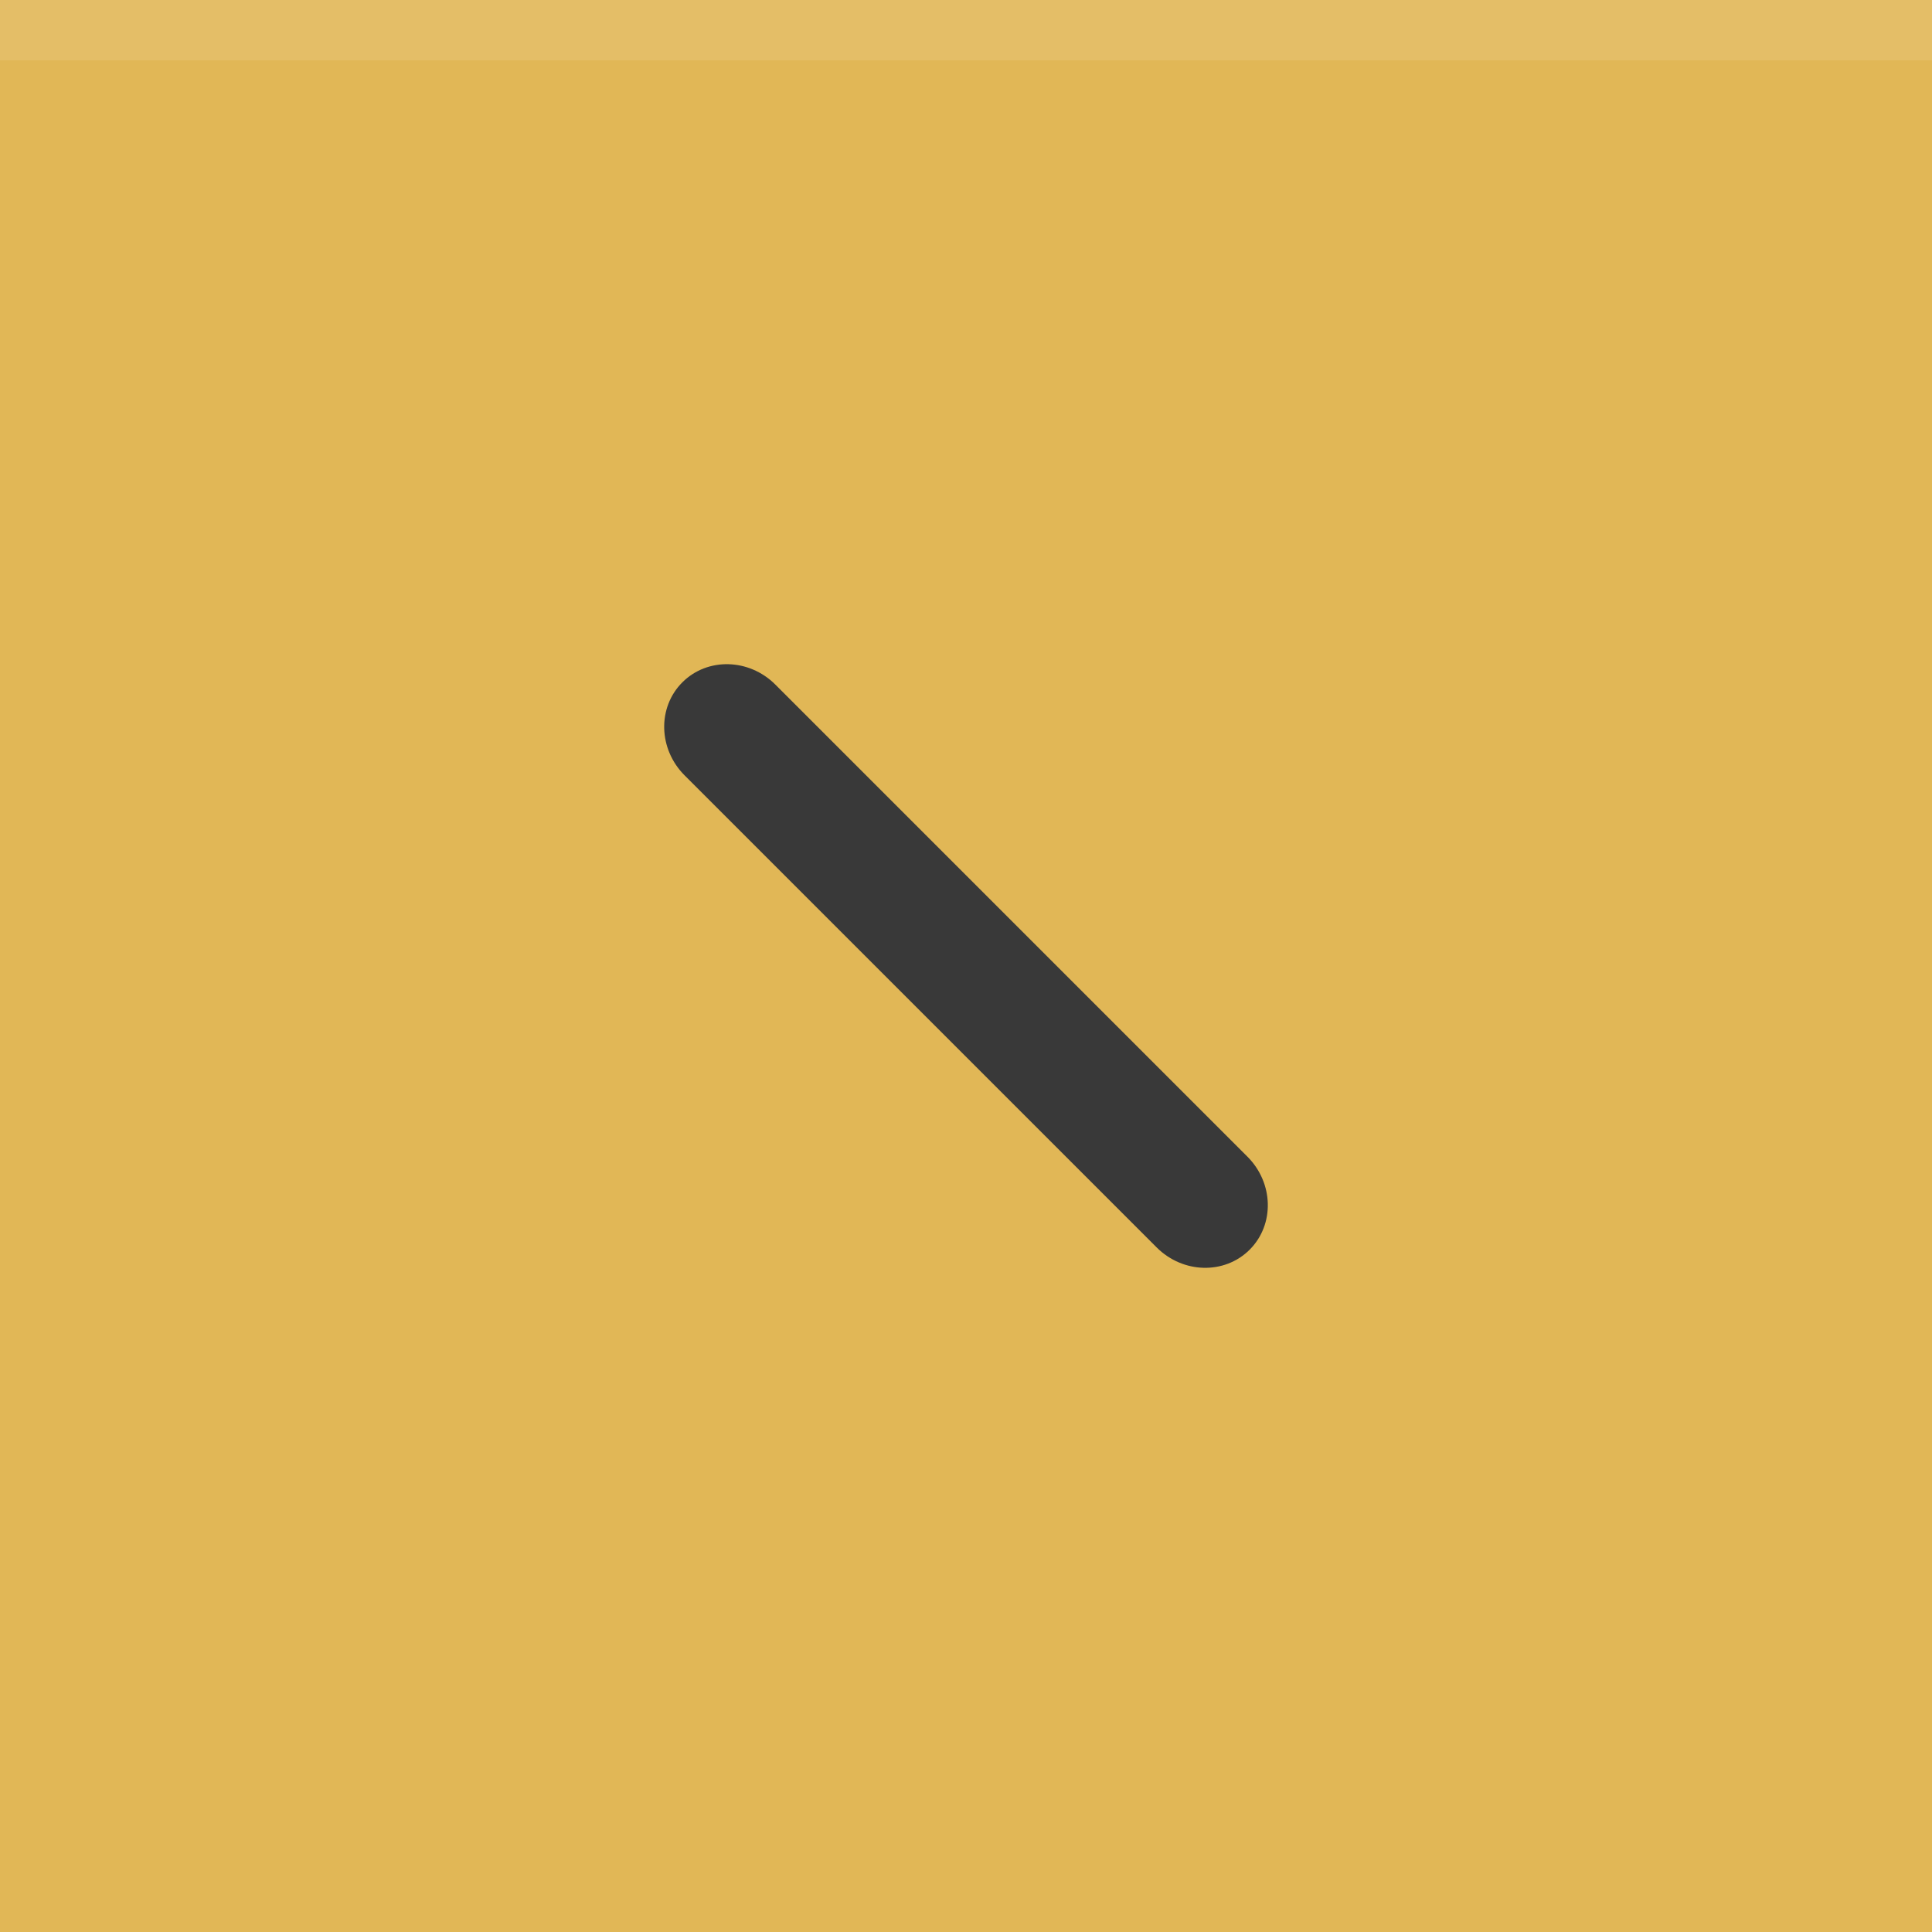
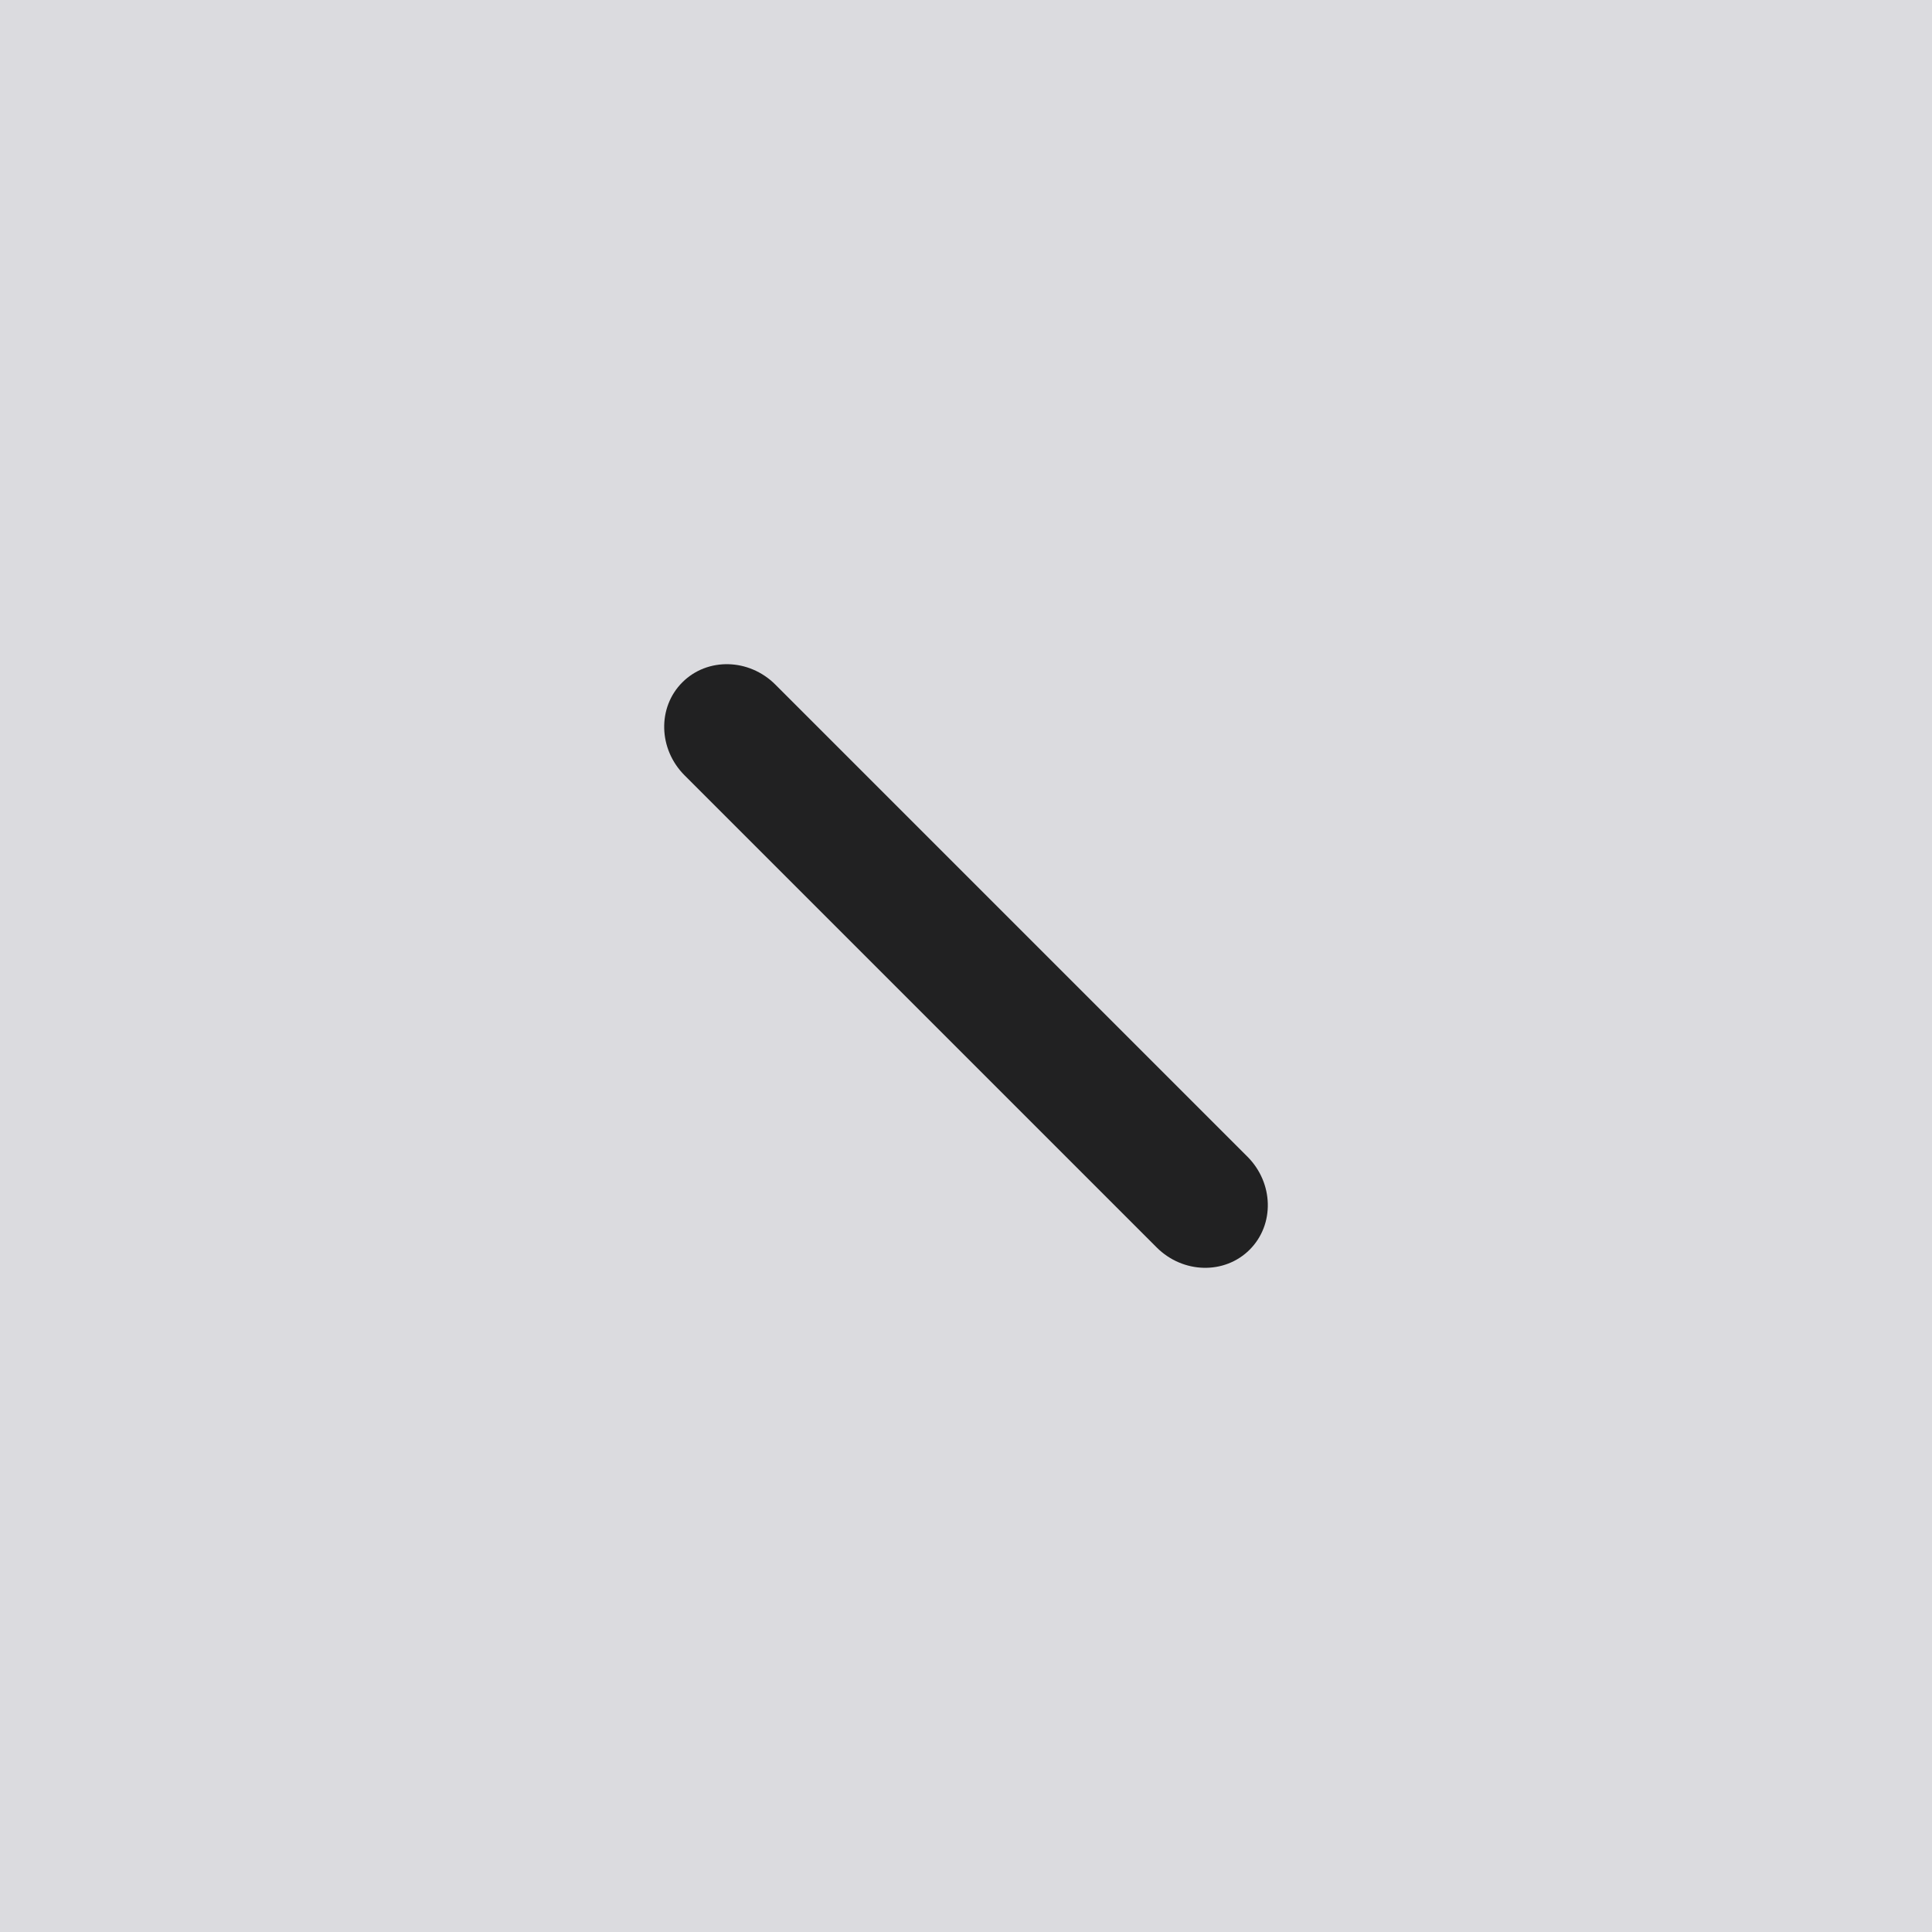
<svg xmlns="http://www.w3.org/2000/svg" width="32" height="32" viewBox="0 0 32 32" version="1.1" id="svg4231">
  <defs id="defs4235" />
-   <rect width="32" height="32" fill="#e1b756" id="rect4221" />
-   <rect width="32" height="1" fill="#FFFFFF" fill-opacity="0.1" id="rect4223" />
-   <rect id="rect3724" width="13.289" height="2.126" x="15.983" y="-1.063" rx="1.116" transform="rotate(45)" style="fill:#393939;stroke-width:0.532" />
+   <rect width="32" height="32" fill="#dbdbdf" id="rect4221" />
+   <rect id="rect3724" width="13.289" height="2.126" x="15.983" y="-1.063" rx="1.116" transform="rotate(45)" style="fill:#212122;stroke-width:0.532" />
</svg>
